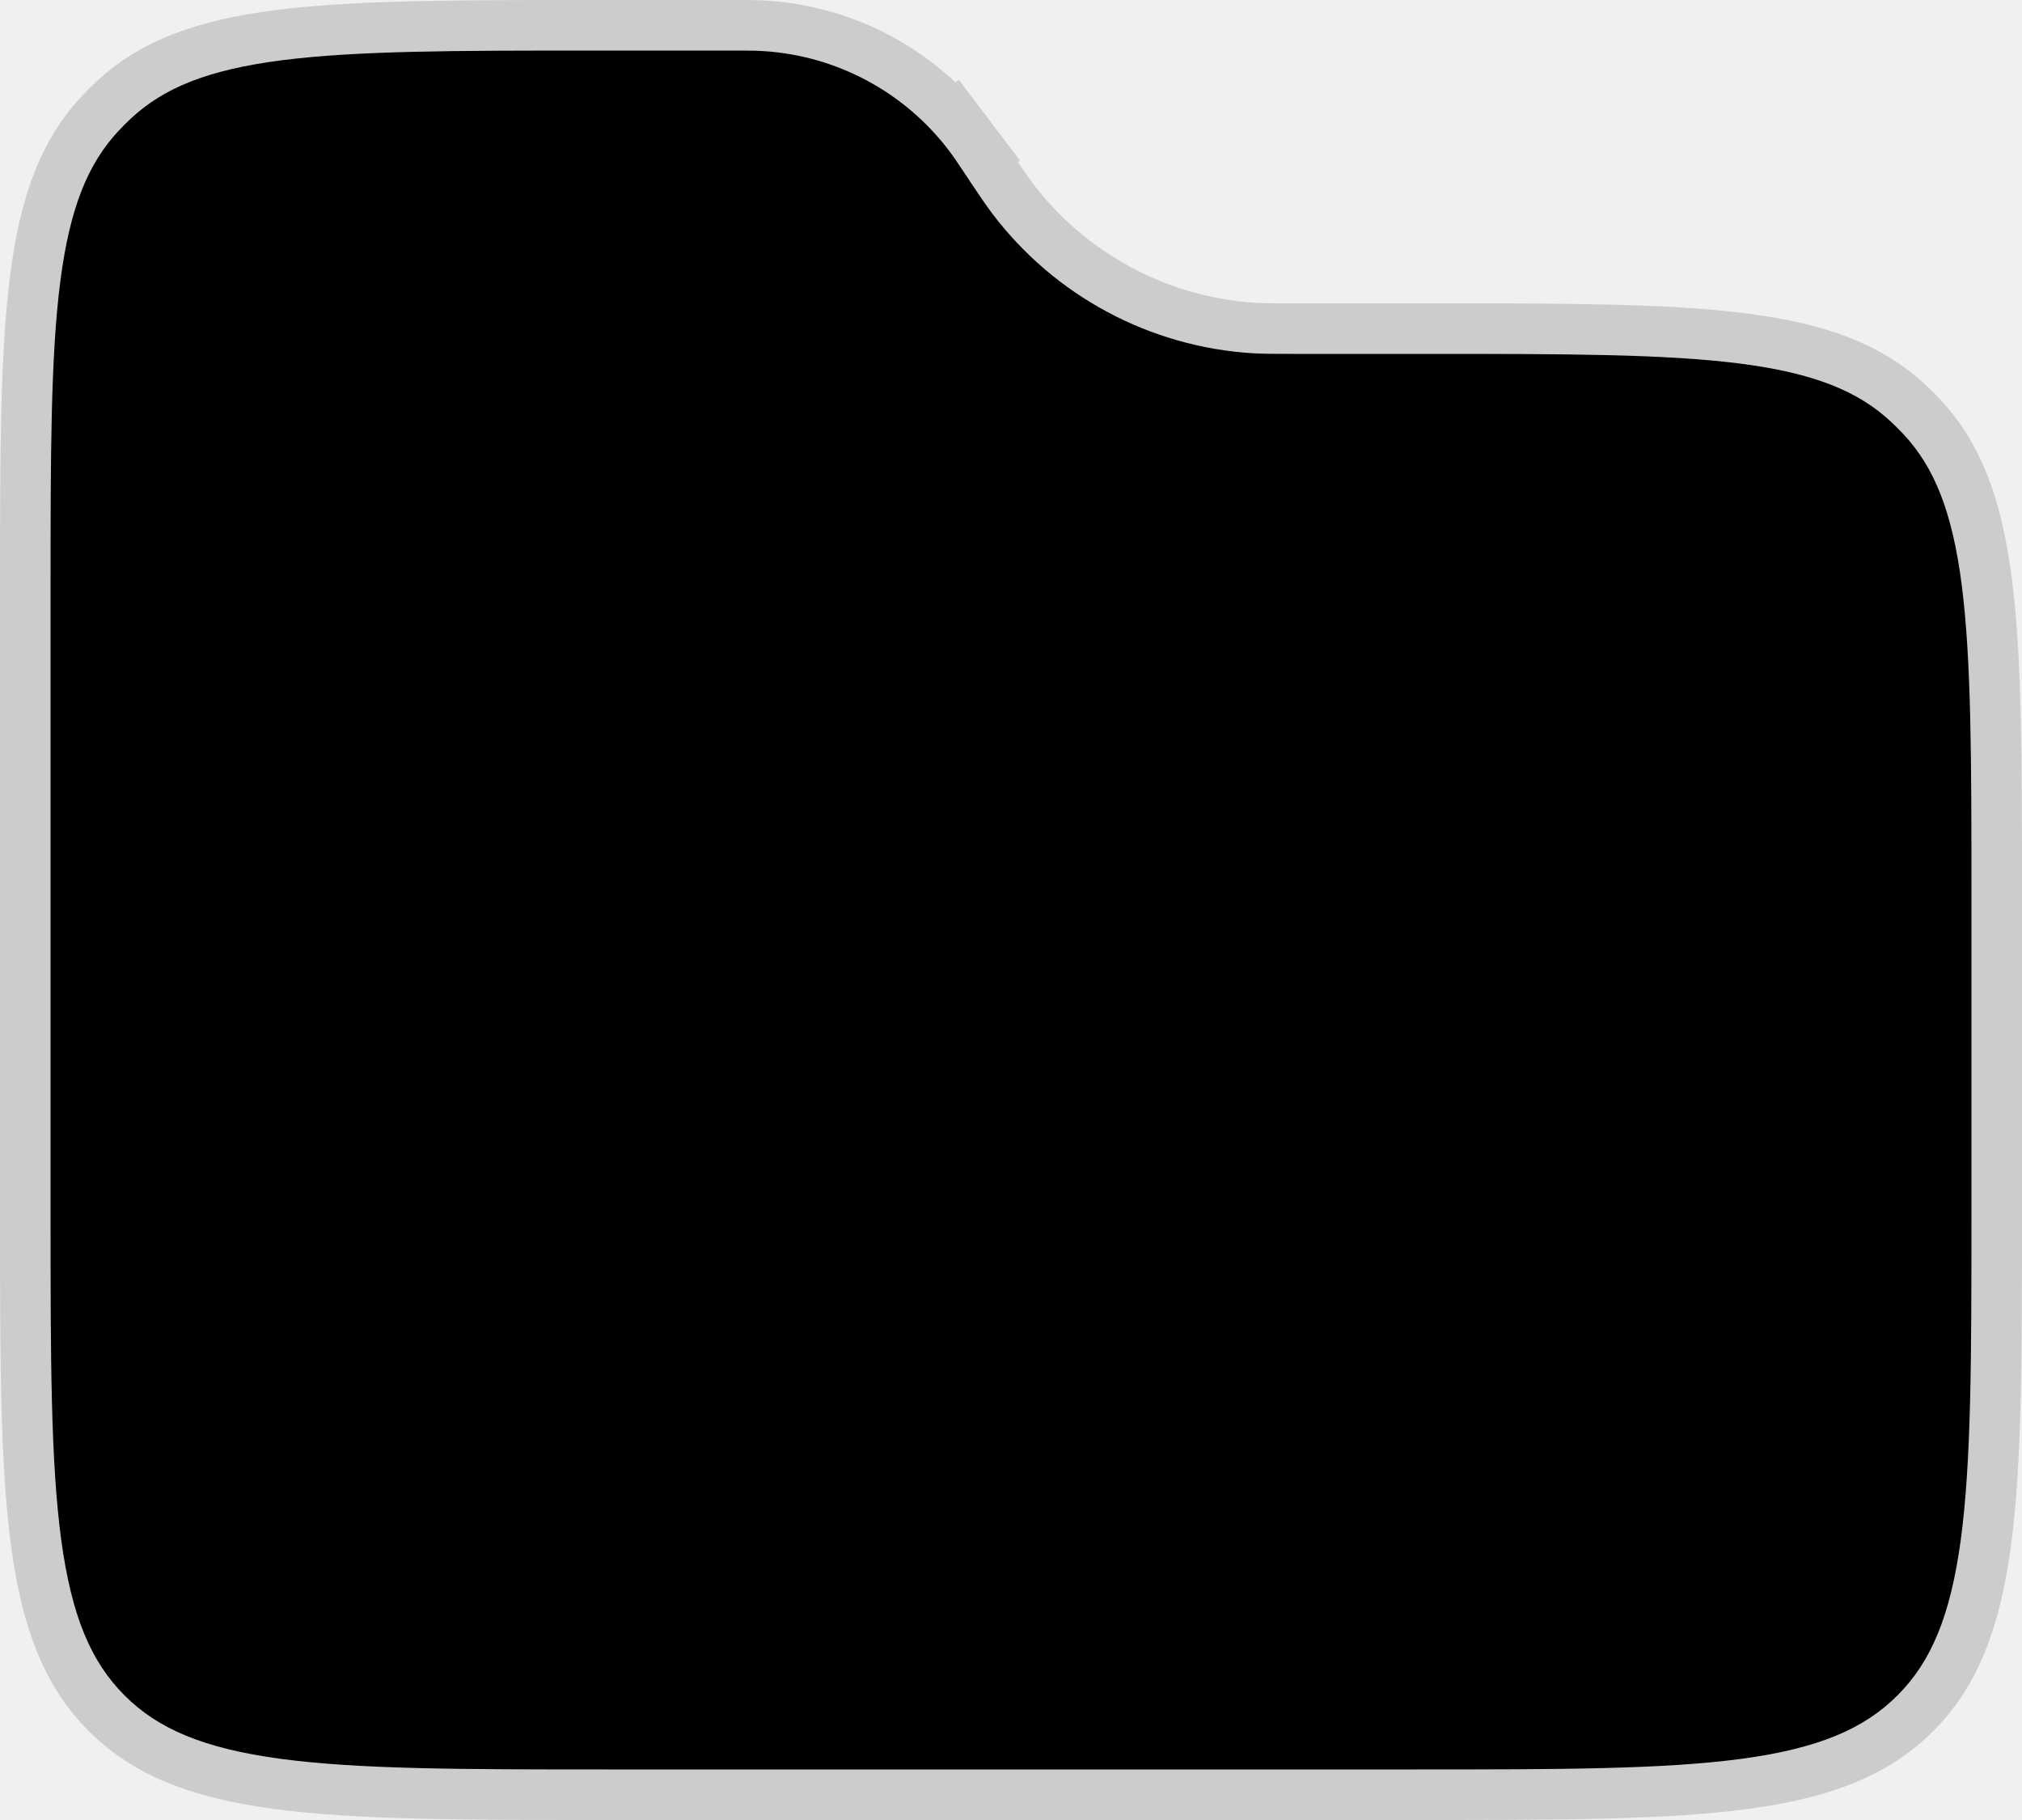
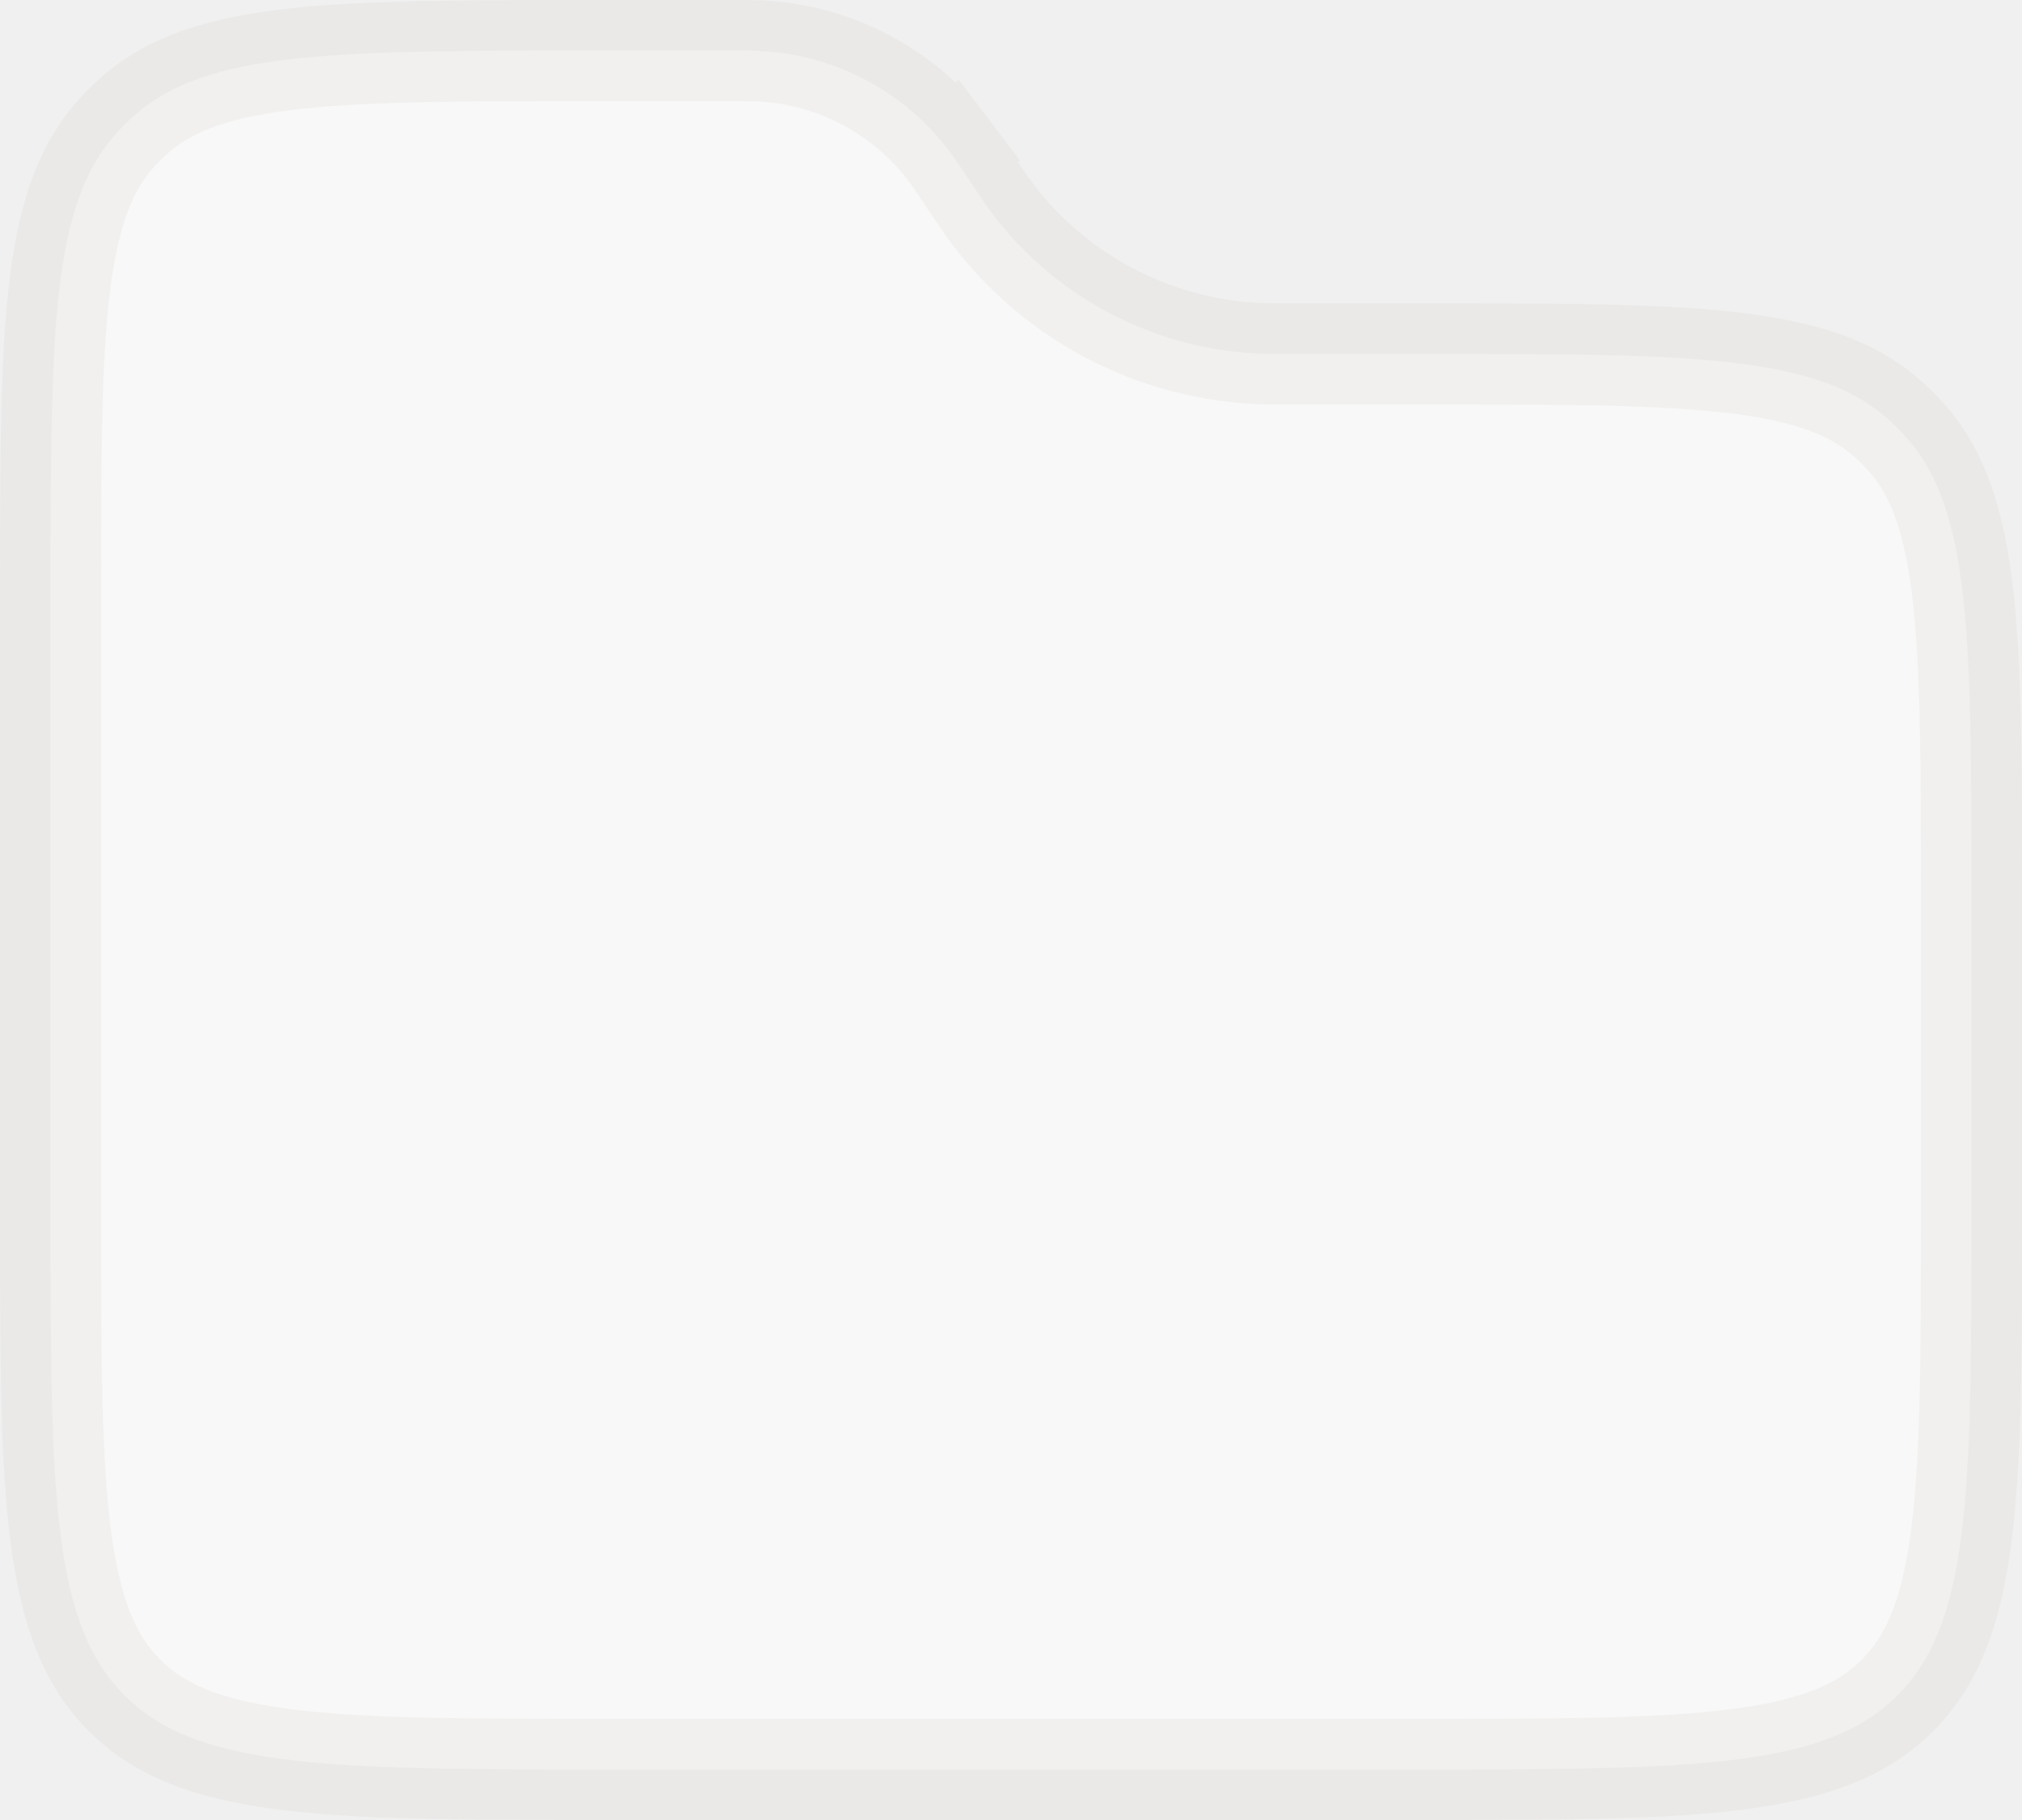
- <svg xmlns="http://www.w3.org/2000/svg" viewBox="0 0 20 18" fill="currentColor" stroke="black" stroke-opacity="0.15">
+ <svg xmlns="http://www.w3.org/2000/svg" viewBox="0 0 20 18" fill="white" fill-opacity="0.5" stroke="#CAC5B8" stroke-opacity="0.15">
  <path d="M0.5 5.862C0.5 4.502 0.501 3.529 0.596 2.787C0.69 2.057 0.868 1.622 1.17 1.297C1.211 1.253 1.253 1.211 1.297 1.17C1.622 0.868 2.057 0.69 2.787 0.596C3.529 0.501 4.502 0.5 5.862 0.5H7.197C7.395 0.5 7.473 0.5 7.545 0.505C8.274 0.549 8.946 0.909 9.387 1.49L9.786 1.188L9.387 1.49C9.431 1.548 9.474 1.613 9.584 1.777L9.593 1.792C9.691 1.938 9.752 2.029 9.816 2.114C10.433 2.928 11.375 3.432 12.394 3.494C12.5 3.5 12.61 3.5 12.786 3.5L12.803 3.5H14.137C15.498 3.5 16.471 3.501 17.213 3.596C17.943 3.69 18.378 3.868 18.703 4.17C18.747 4.211 18.789 4.253 18.83 4.297C19.132 4.622 19.31 5.057 19.404 5.787C19.499 6.529 19.5 7.502 19.5 8.862V12C19.5 13.428 19.499 14.449 19.395 15.225C19.292 15.987 19.099 16.437 18.768 16.768C18.437 17.099 17.987 17.292 17.225 17.395C16.449 17.499 15.428 17.5 14 17.5H6C4.572 17.5 3.551 17.499 2.775 17.395C2.013 17.292 1.563 17.099 1.232 16.768C0.901 16.437 0.708 15.987 0.605 15.225C0.501 14.449 0.5 13.428 0.5 12V5.862Z" />
</svg>
